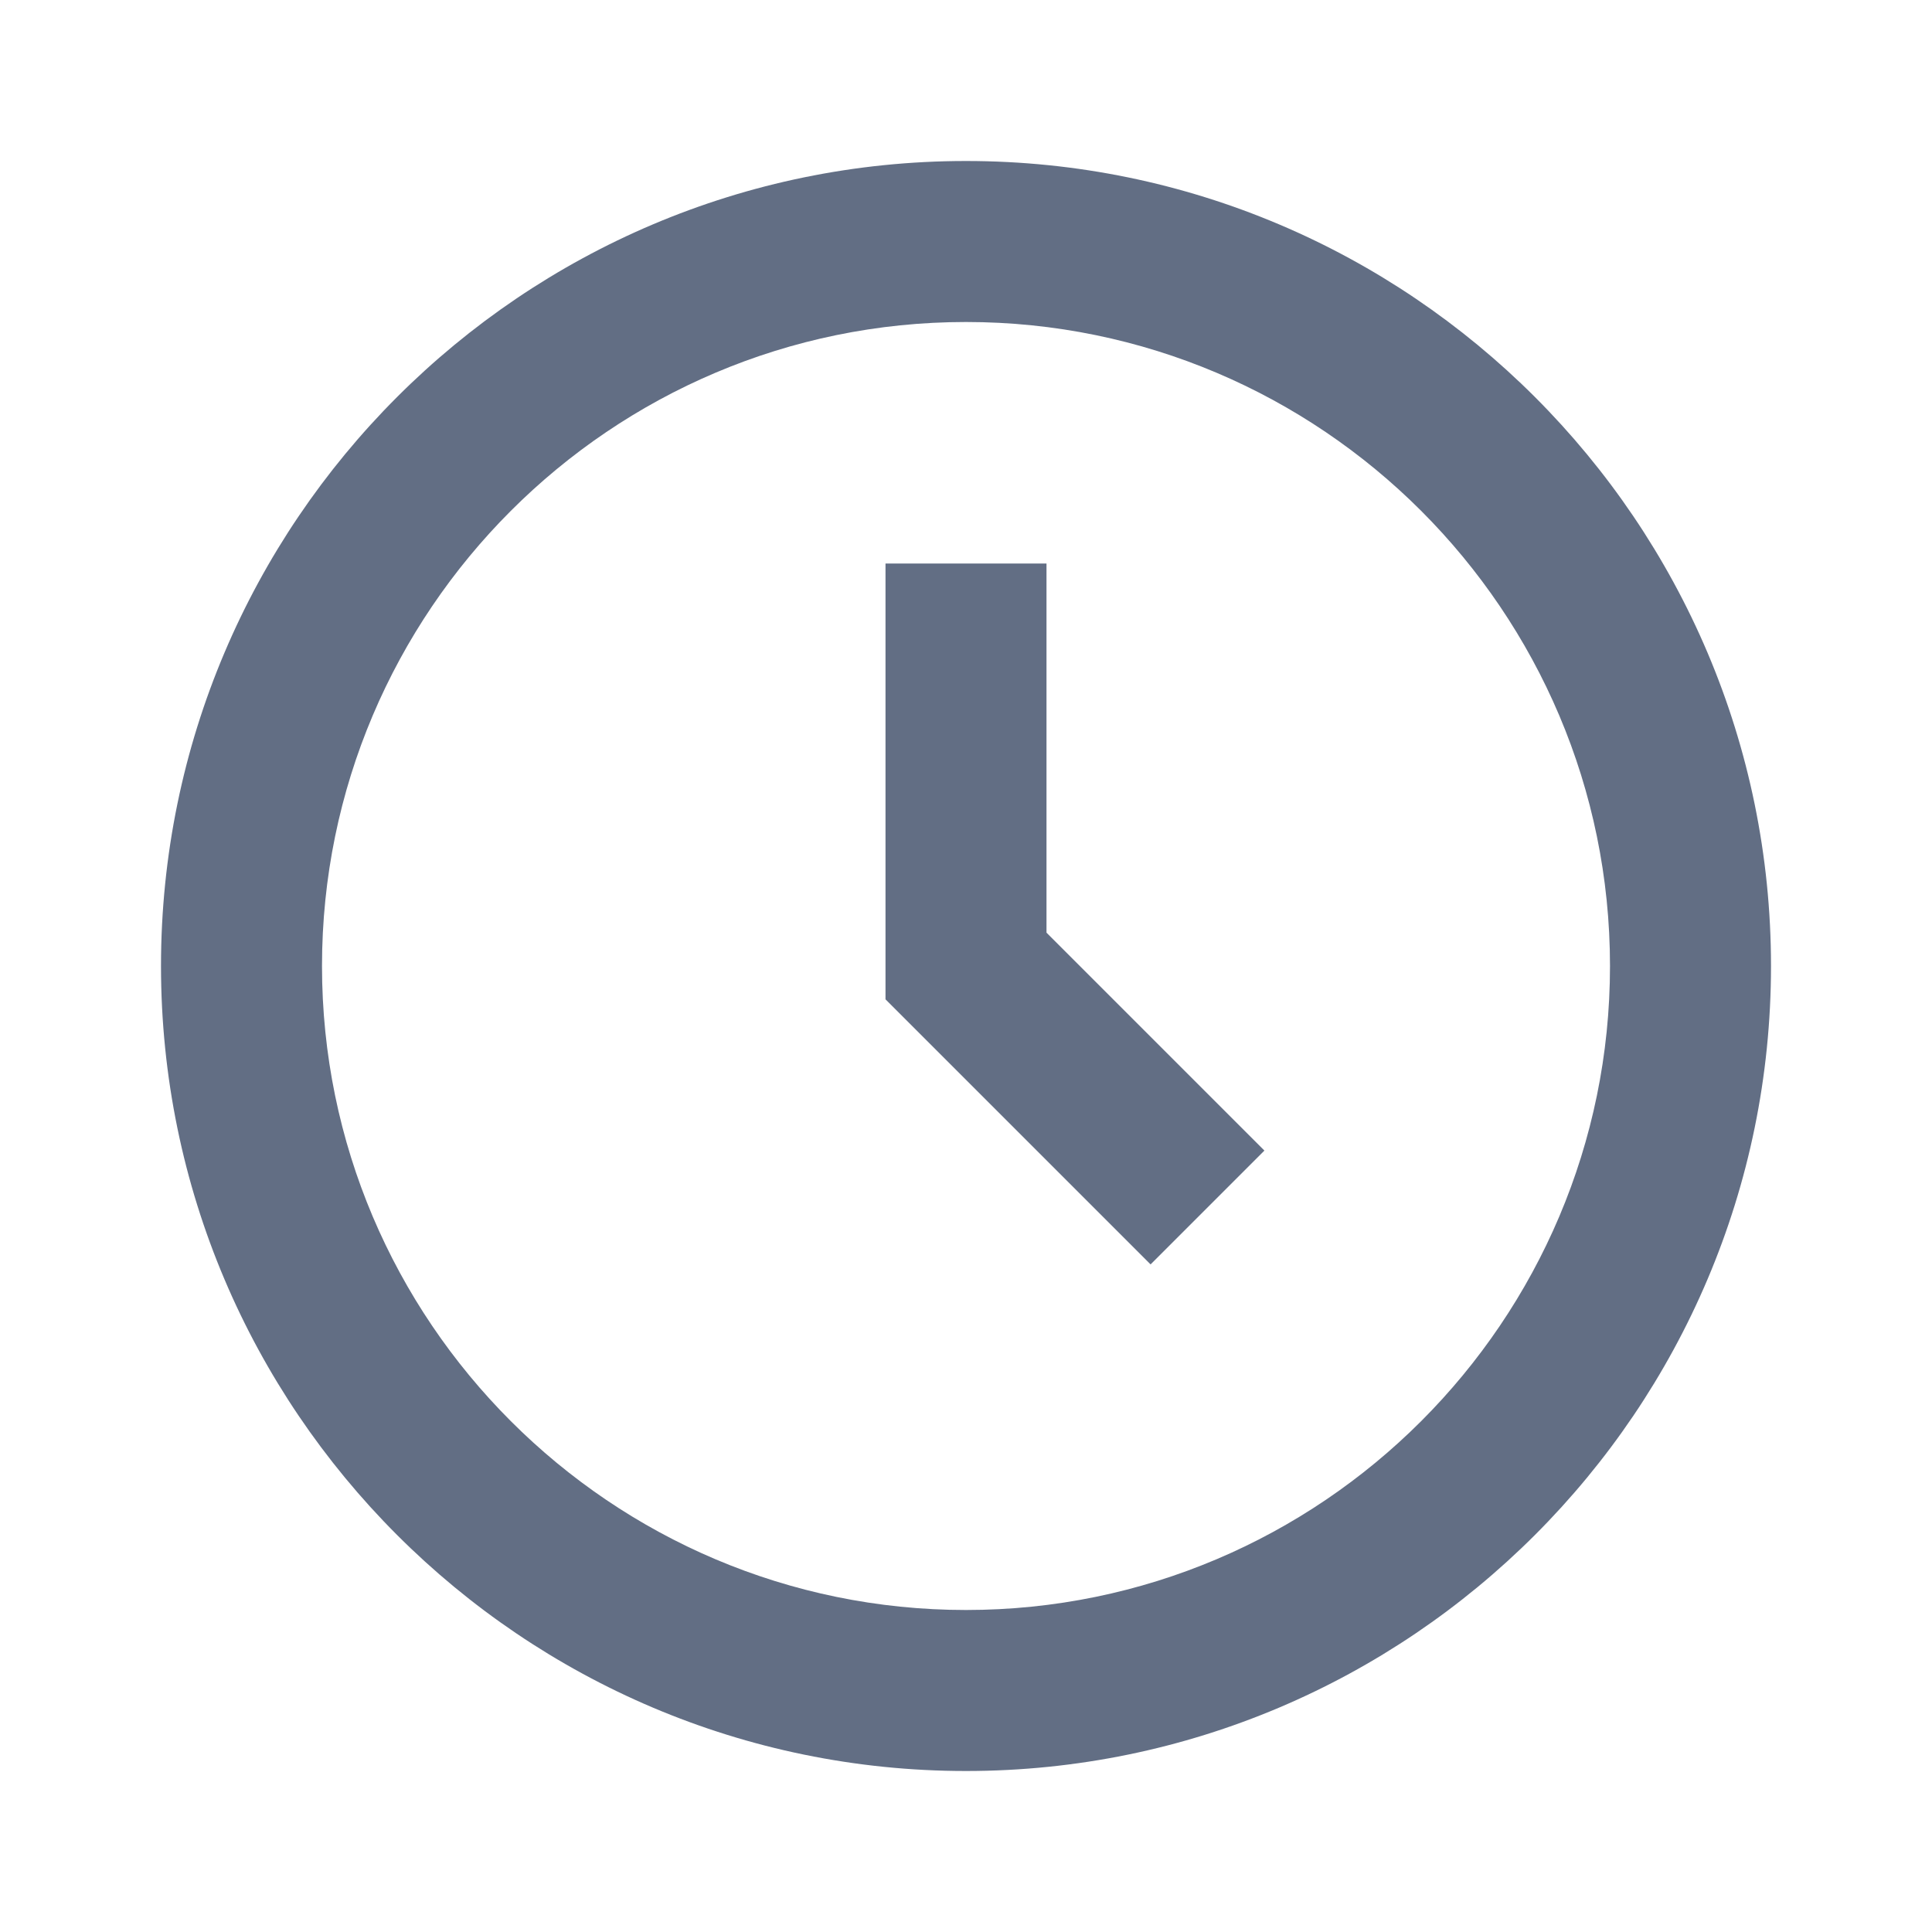
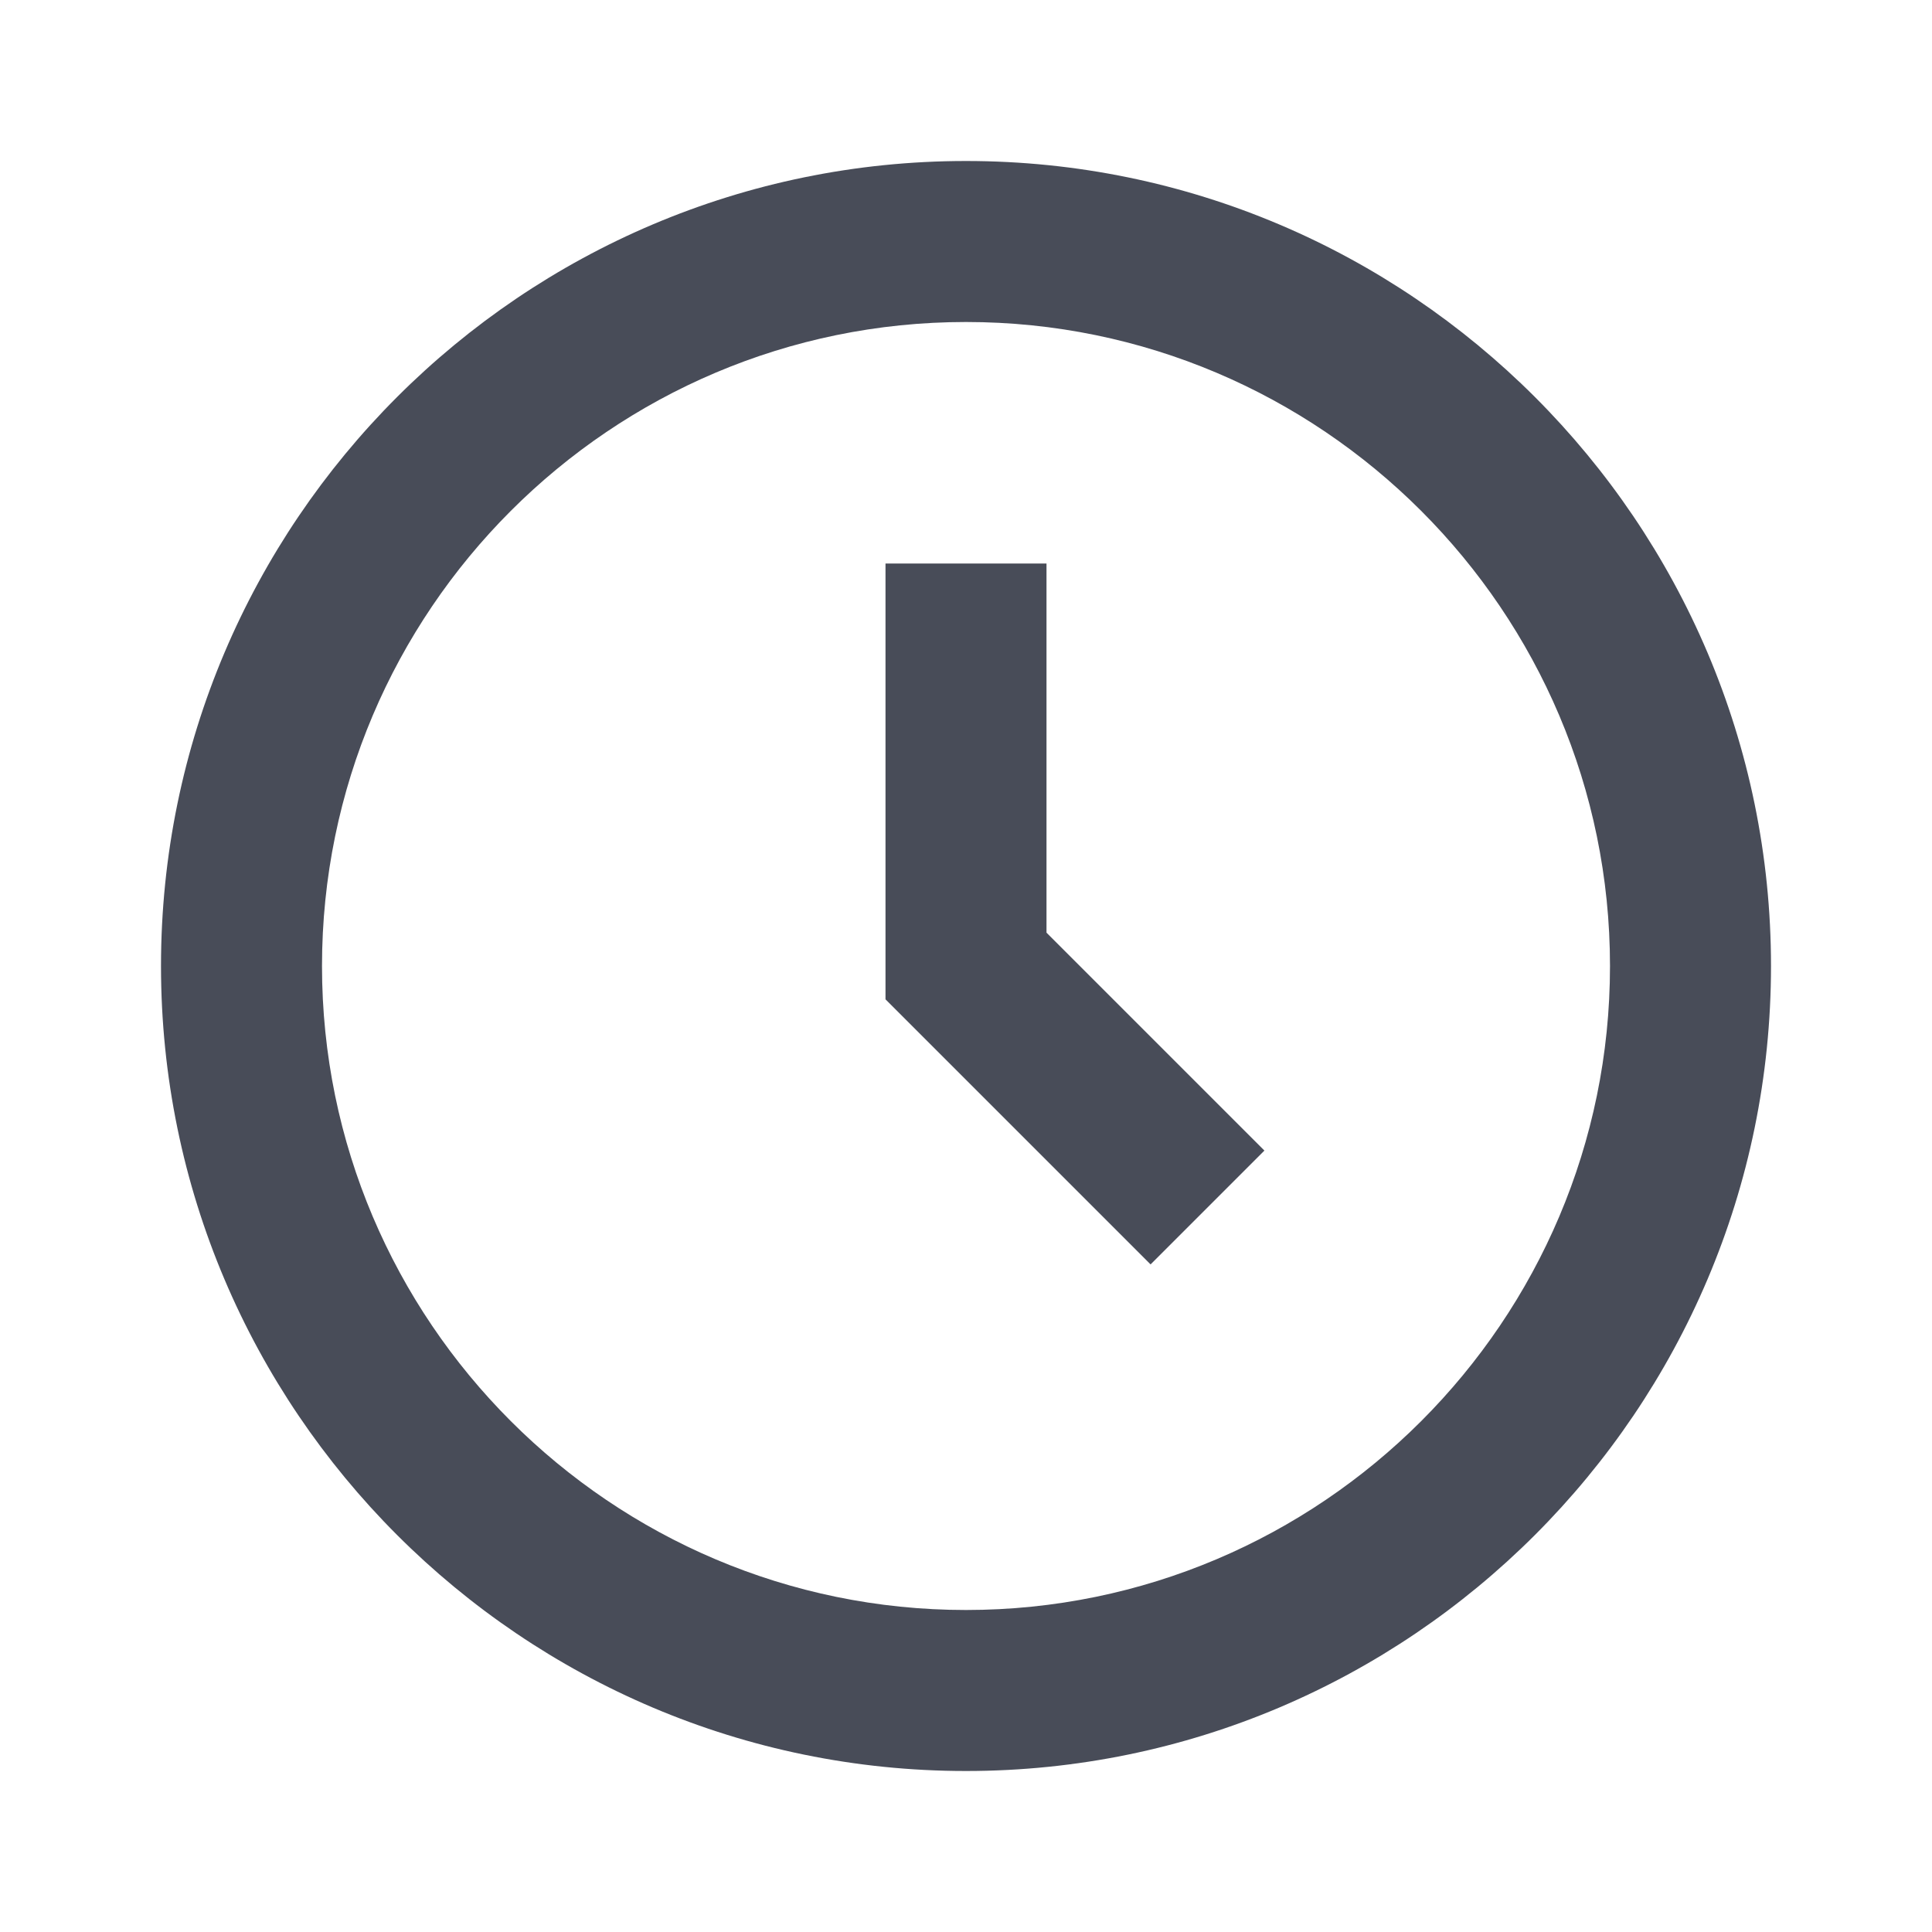
<svg xmlns="http://www.w3.org/2000/svg" width="24px" height="24px" viewBox="0 0 24 24">
-   <path fill="#626E84" d="M12 2C6.486 2 2 6.486 2 12s4.486 10 10 10 10-4.486 10-10S17.514 2 12 2zm0 18c-4.411 0-8-3.589-8-8s3.589-8 8-8 8 3.589 8 8-3.589 8-8 8z" />
-   <path fill="#626E84" d="M13 7h-2v5.414l3.293 3.293 1.414-1.414L13 11.586z" />
+   <path fill="#484c58" d="M12 2C6.486 2 2 6.486 2 12s4.486 10 10 10 10-4.486 10-10S17.514 2 12 2zm0 18c-4.411 0-8-3.589-8-8s3.589-8 8-8 8 3.589 8 8-3.589 8-8 8z" />
+   <path fill="#484c58" d="M13 7h-2v5.414l3.293 3.293 1.414-1.414L13 11.586z" />
</svg>
